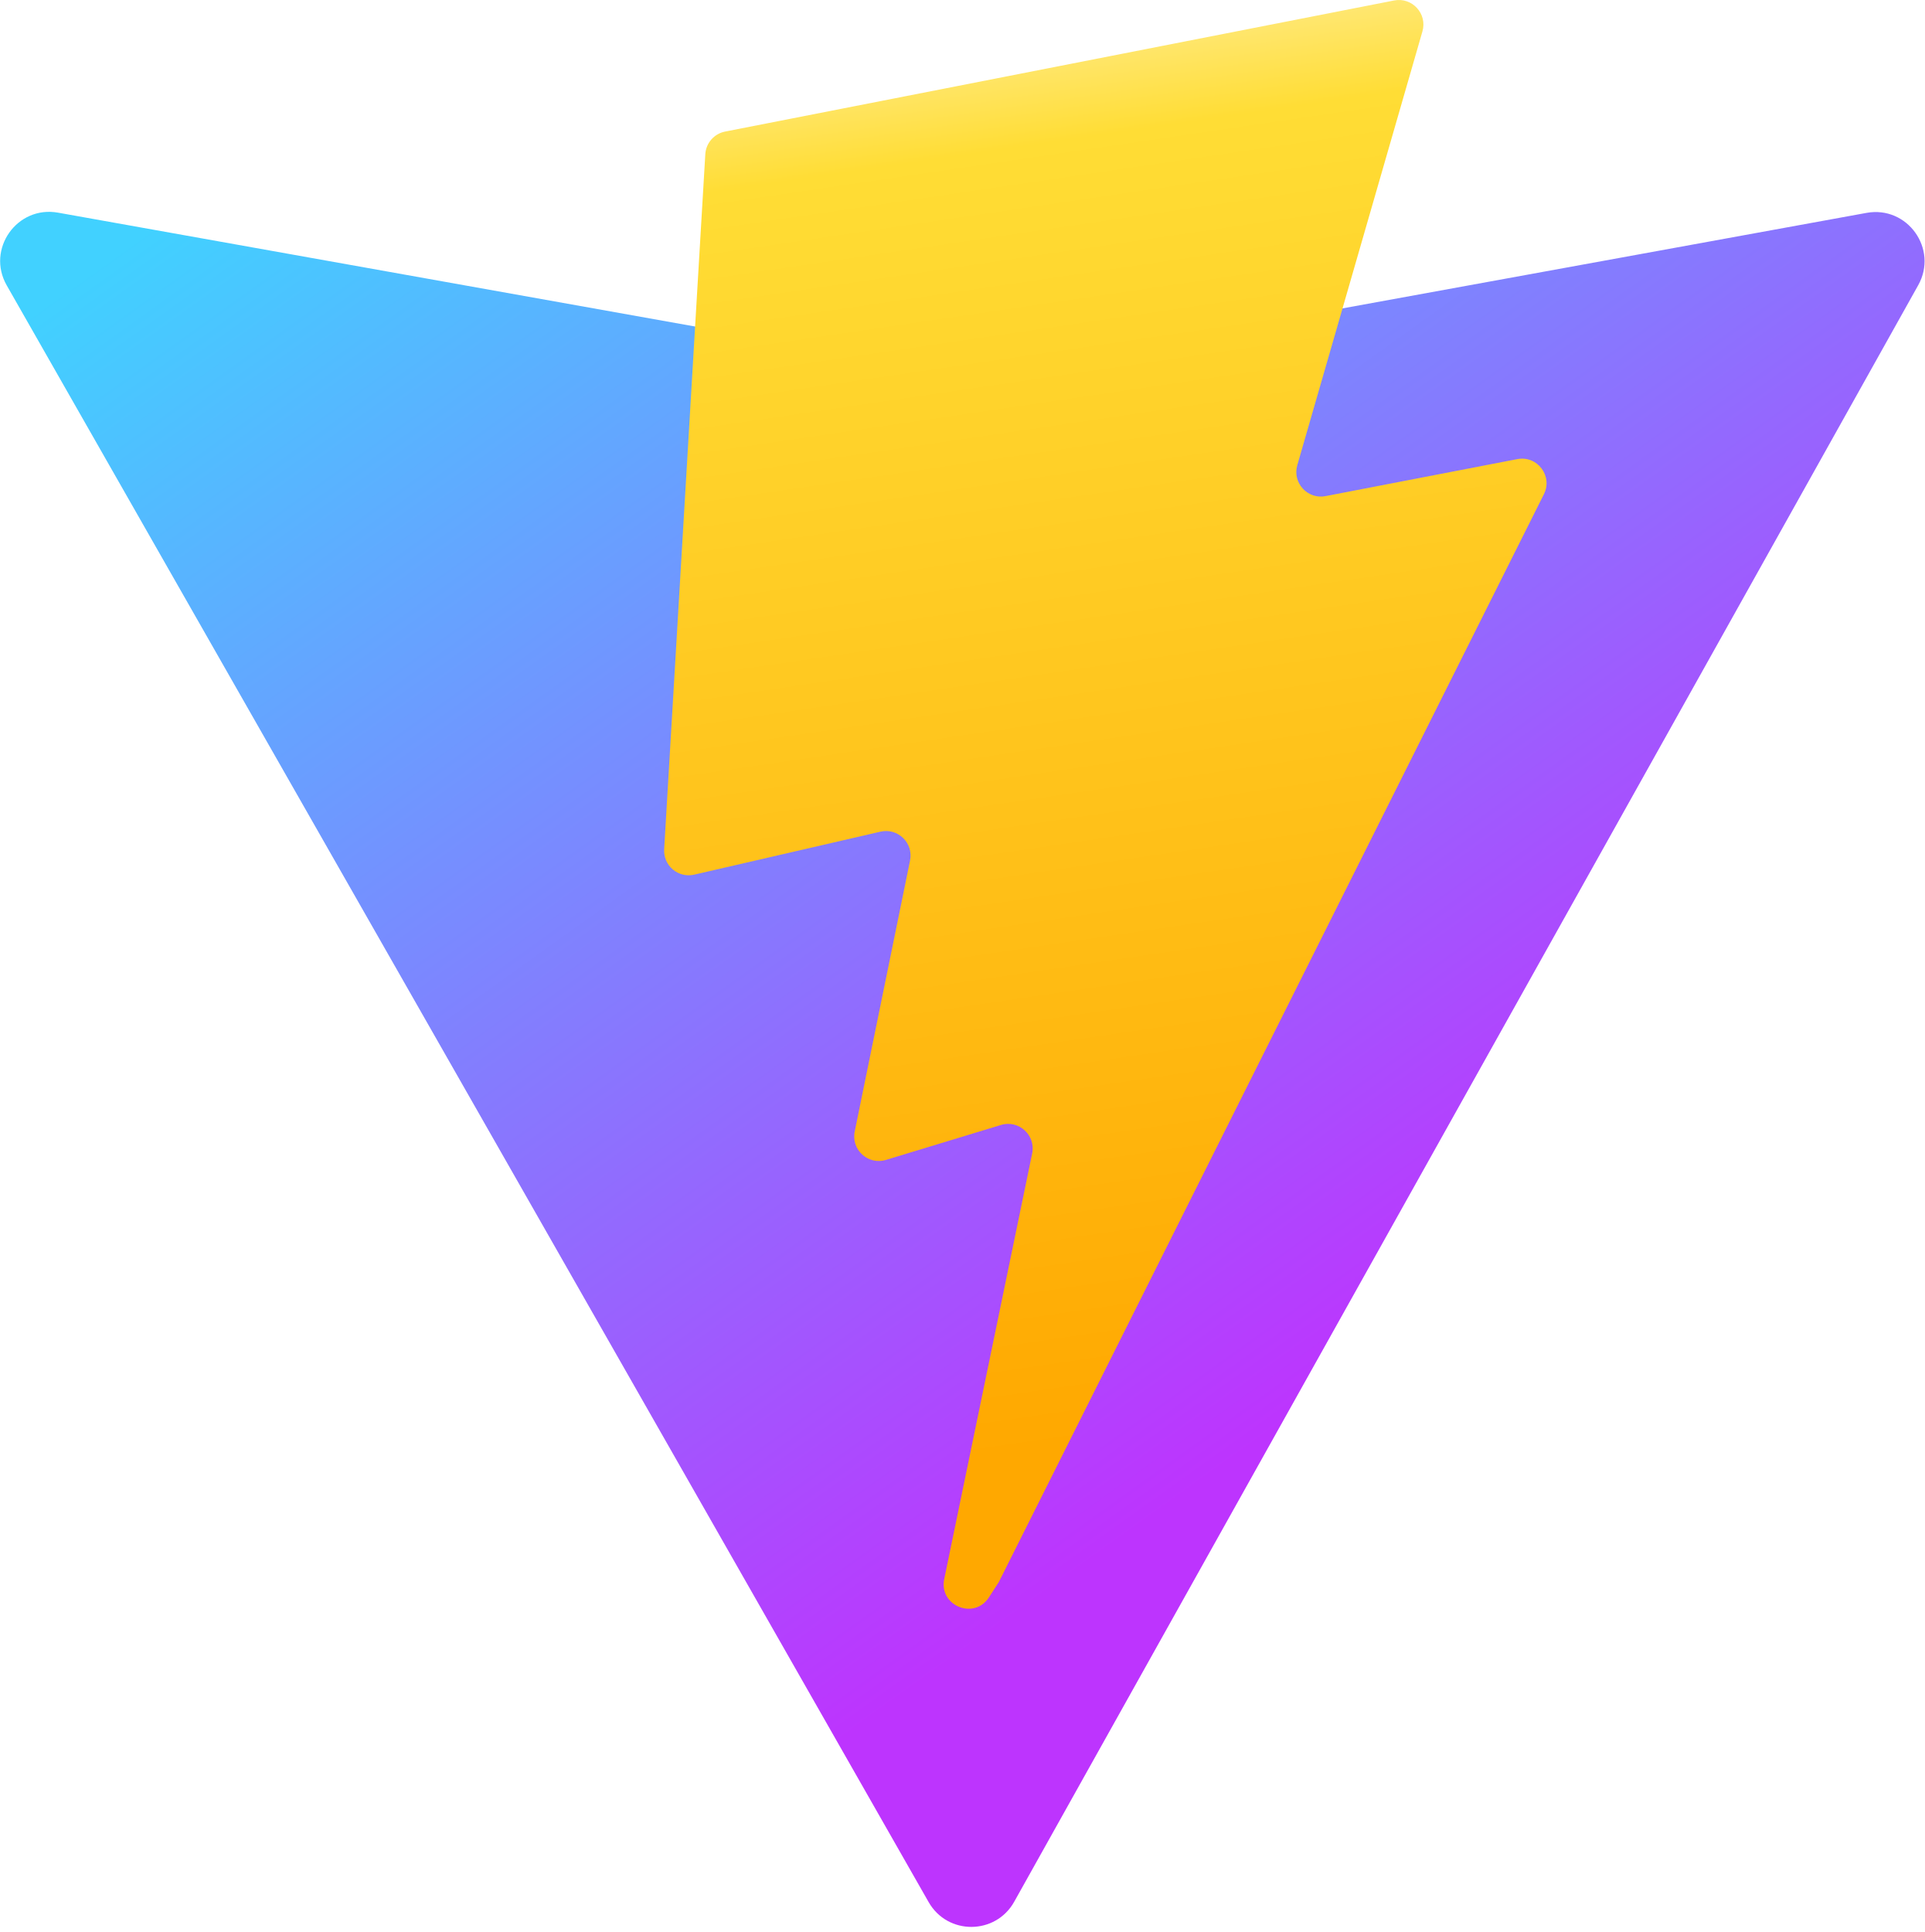
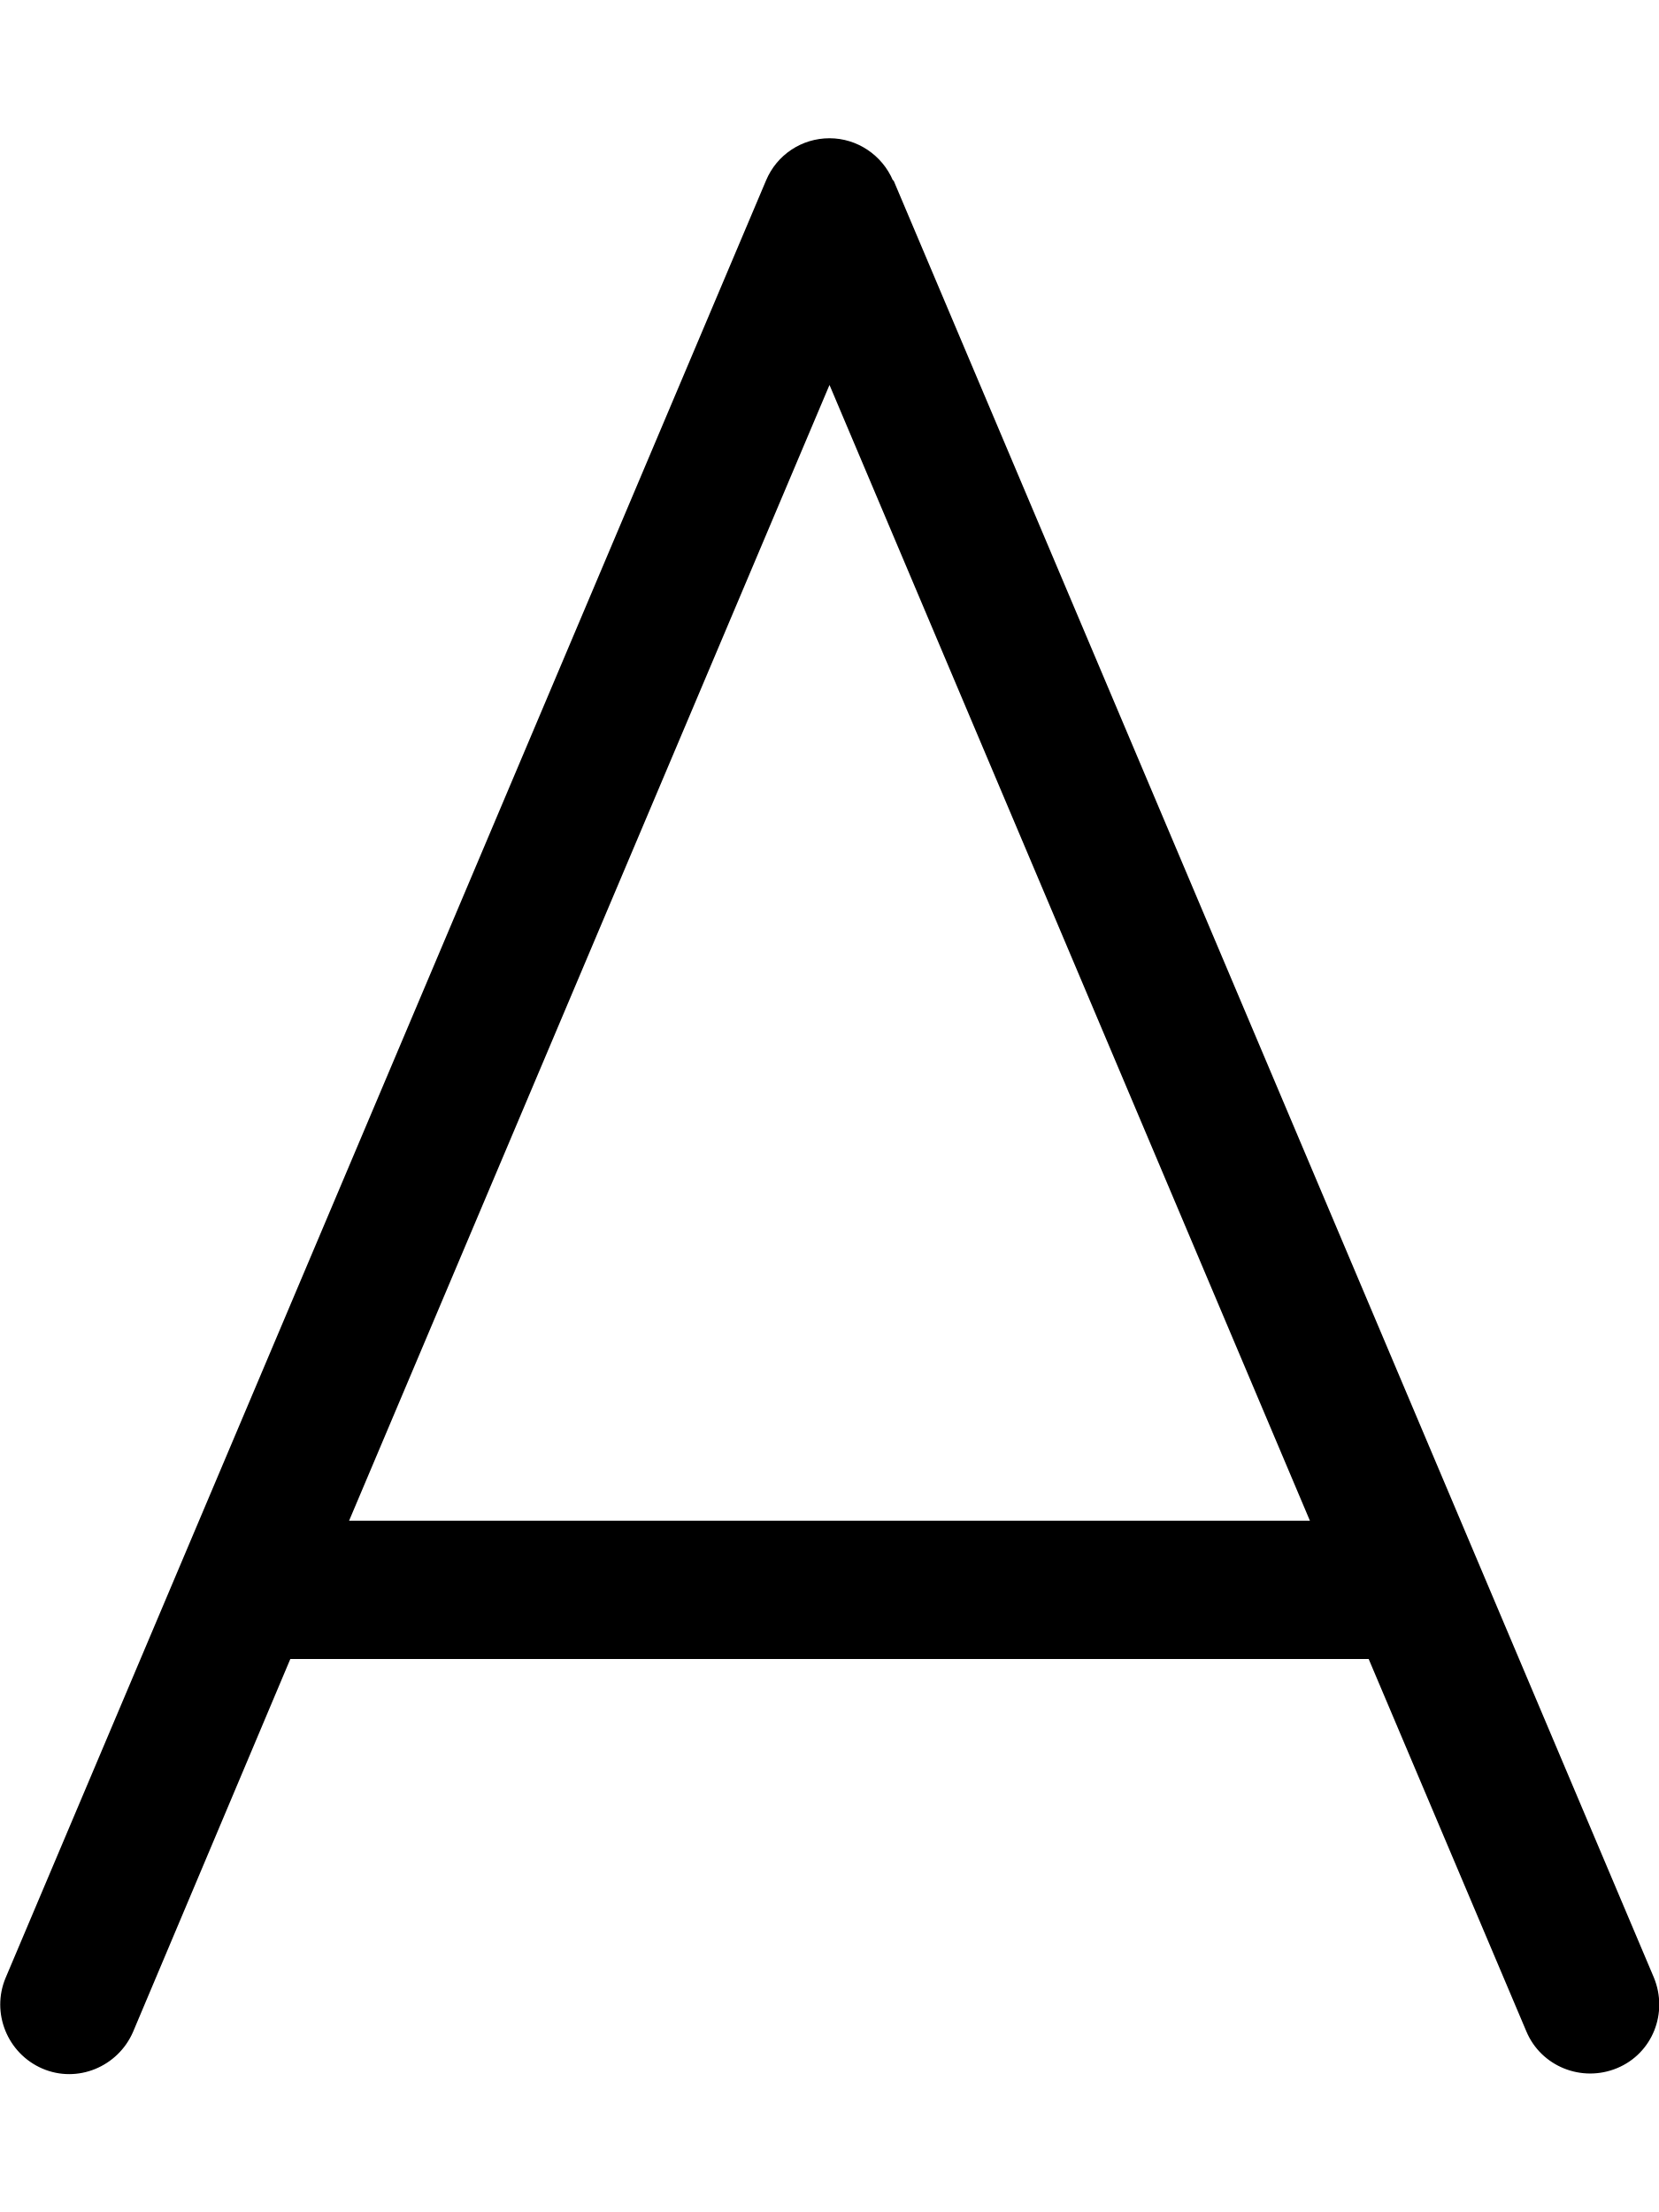
- <svg xmlns="http://www.w3.org/2000/svg" aria-hidden="true" role="img" class="iconify iconify--logos" width="31.88" height="32" preserveAspectRatio="xMidYMid meet" viewBox="0 0 256 257">
-   <defs>
-     <linearGradient id="IconifyId1813088fe1fbc01fb466" x1="-.828%" x2="57.636%" y1="7.652%" y2="78.411%">
-       <stop offset="0%" stop-color="#41D1FF" />
-       <stop offset="100%" stop-color="#BD34FE" />
-     </linearGradient>
-     <linearGradient id="IconifyId1813088fe1fbc01fb467" x1="43.376%" x2="50.316%" y1="2.242%" y2="89.03%">
-       <stop offset="0%" stop-color="#FFEA83" />
-       <stop offset="8.333%" stop-color="#FFDD35" />
-       <stop offset="100%" stop-color="#FFA800" />
-     </linearGradient>
-   </defs>
-   <path fill="url(#IconifyId1813088fe1fbc01fb466)" d="M255.153 37.938L134.897 252.976c-2.483 4.44-8.862 4.466-11.382.048L.875 37.958c-2.746-4.814 1.371-10.646 6.827-9.67l120.385 21.517a6.537 6.537 0 0 0 2.322-.004l117.867-21.483c5.438-.991 9.574 4.796 6.877 9.62Z" />
-   <path fill="url(#IconifyId1813088fe1fbc01fb467)" d="M185.432.063L96.44 17.501a3.268 3.268 0 0 0-2.634 3.014l-5.474 92.456a3.268 3.268 0 0 0 3.997 3.378l24.777-5.718c2.318-.535 4.413 1.507 3.936 3.838l-7.361 36.047c-.495 2.426 1.782 4.5 4.151 3.78l15.304-4.649c2.372-.72 4.652 1.36 4.15 3.788l-11.698 56.621c-.732 3.542 3.979 5.473 5.943 2.437l1.313-2.028l72.516-144.72c1.215-2.423-.88-5.186-3.54-4.672l-25.505 4.922c-2.396.462-4.435-1.77-3.759-4.114l16.646-57.705c.677-2.35-1.37-4.583-3.769-4.113Z" />
+ <svg xmlns="http://www.w3.org/2000/svg" viewBox="0 0 384 512">
+   <path d="M206.7 41.8c-2.5-5.9-8.3-9.8-14.7-9.8s-12.2 3.8-14.7 9.8l-176 416c-3.4 8.1 .4 17.5 8.5 21s17.5-.4 21-8.5L67.2 384l249.6 0 36.5 86.2c3.4 8.1 12.8 11.9 21 8.5s11.9-12.8 8.5-21l-176-416zM303.2 352L80.8 352 192 89.1 303.2 352z" />
</svg>
